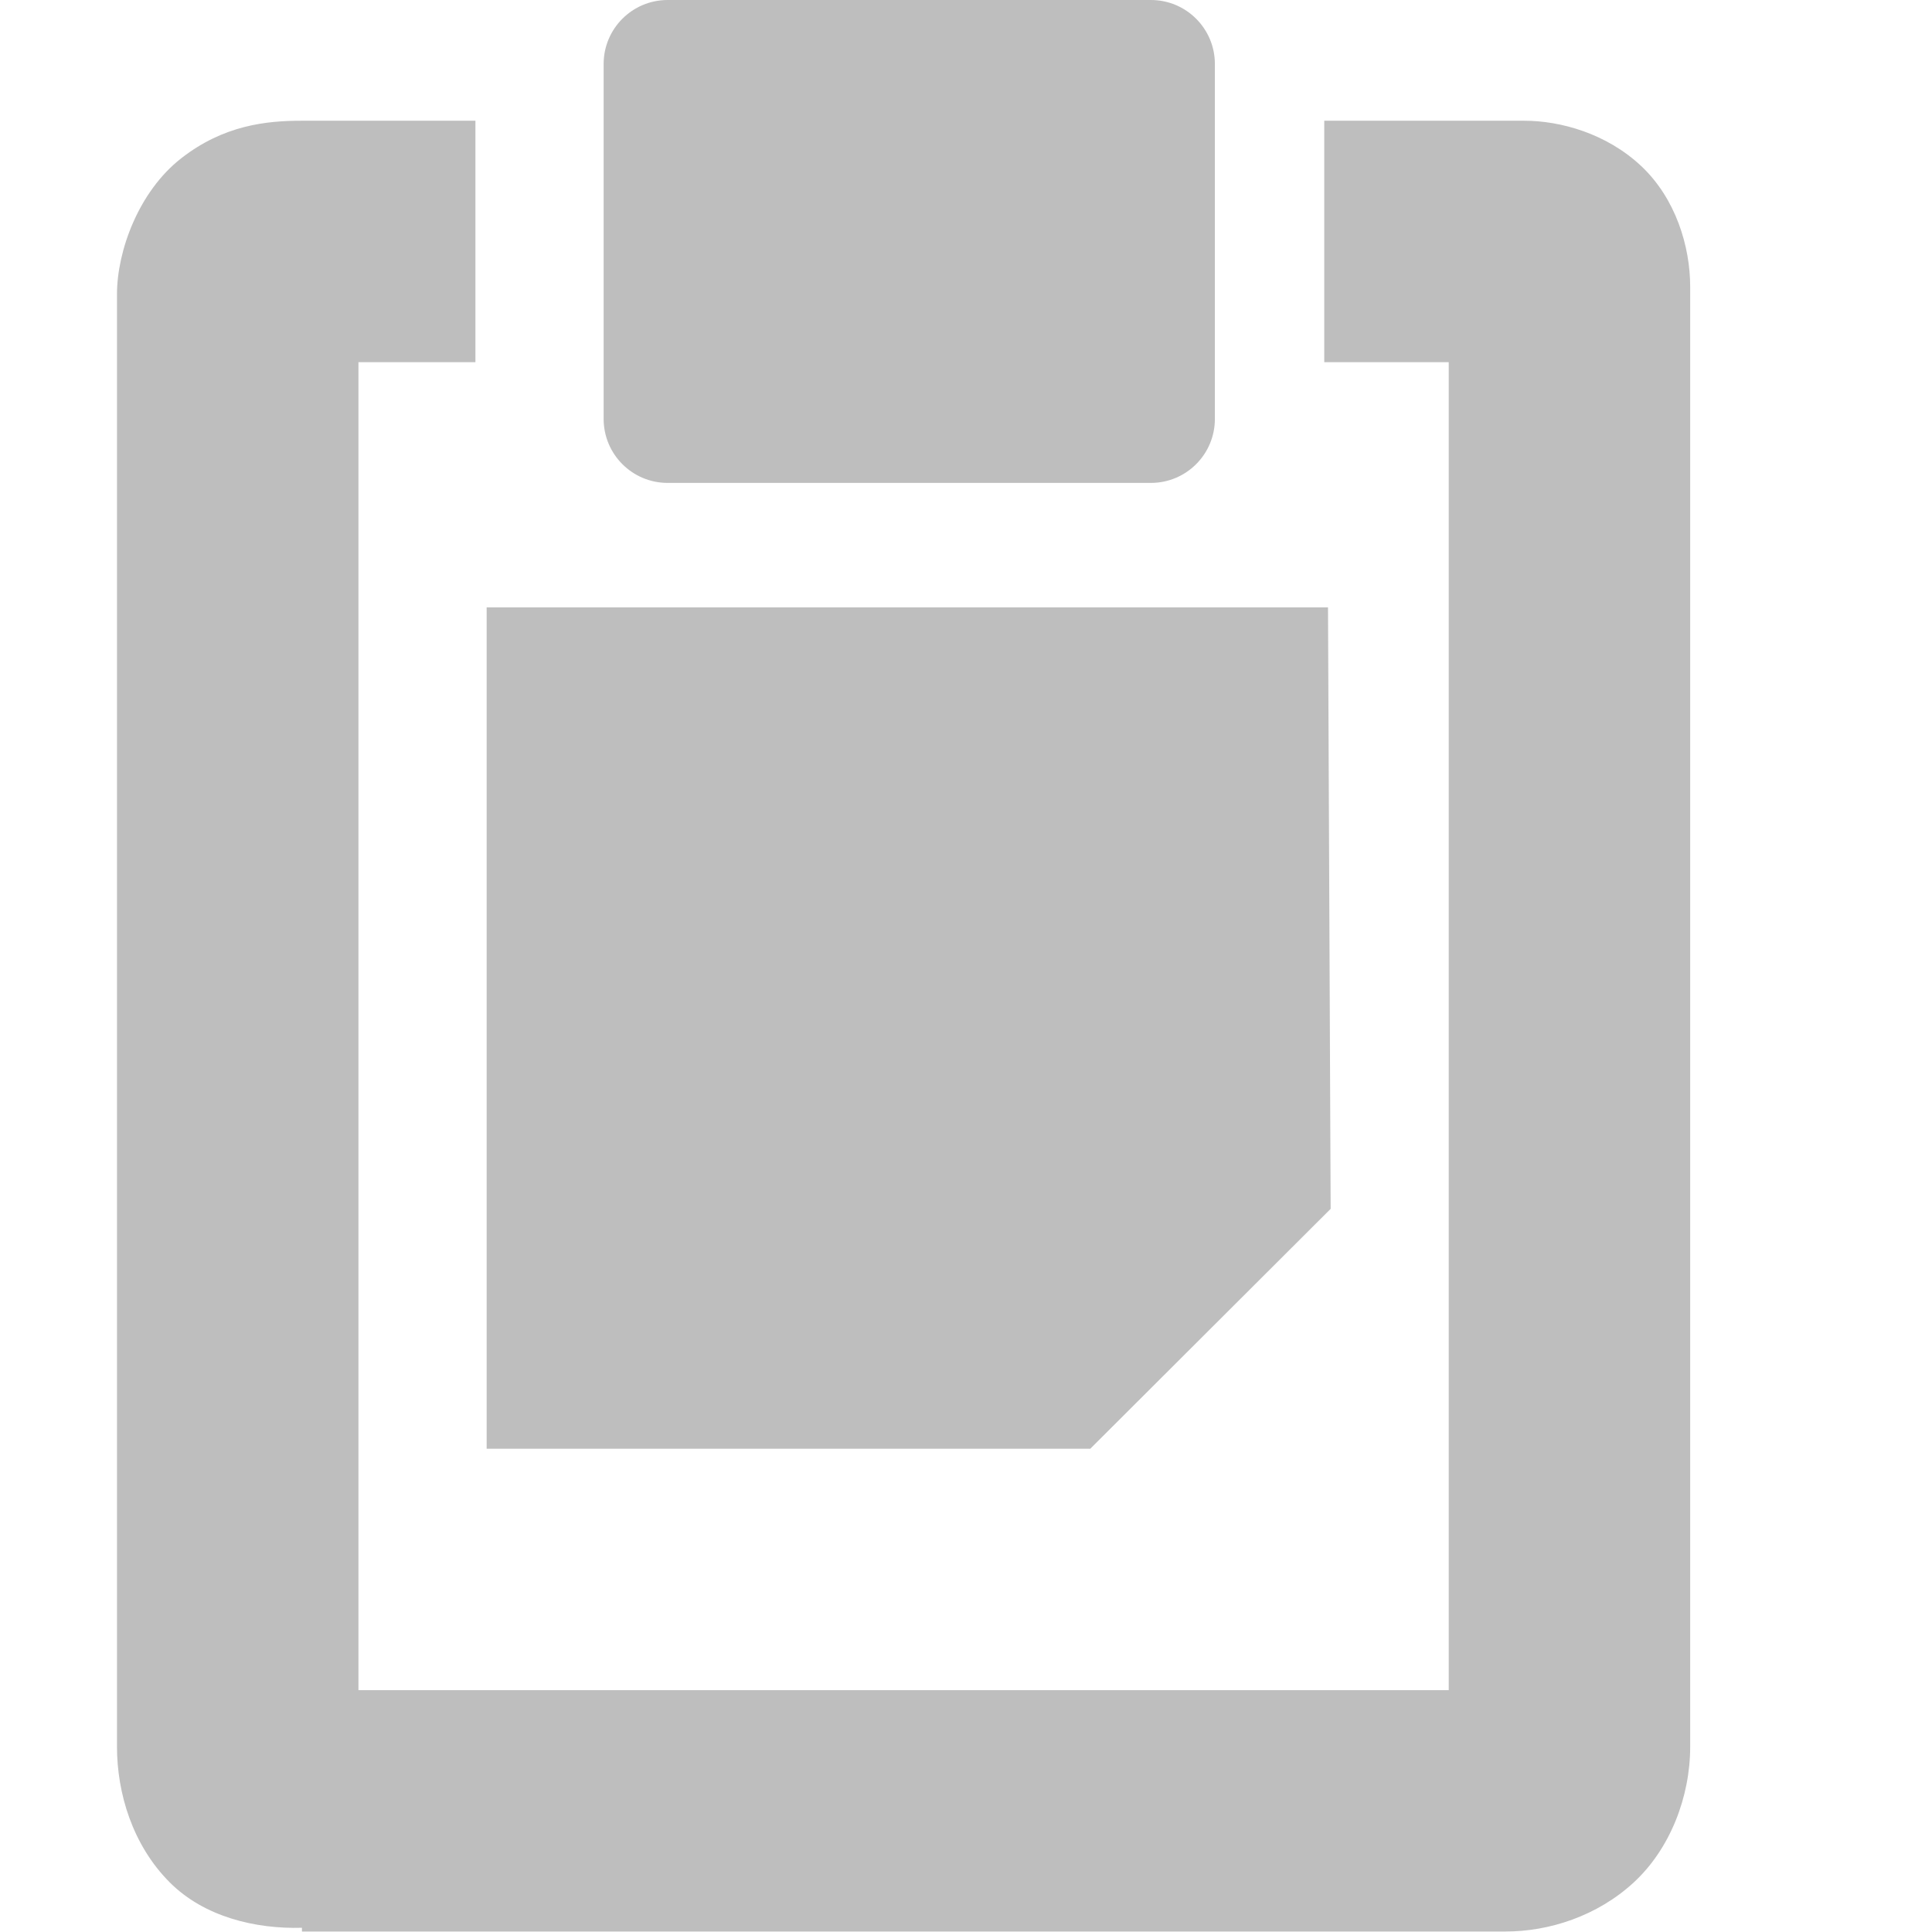
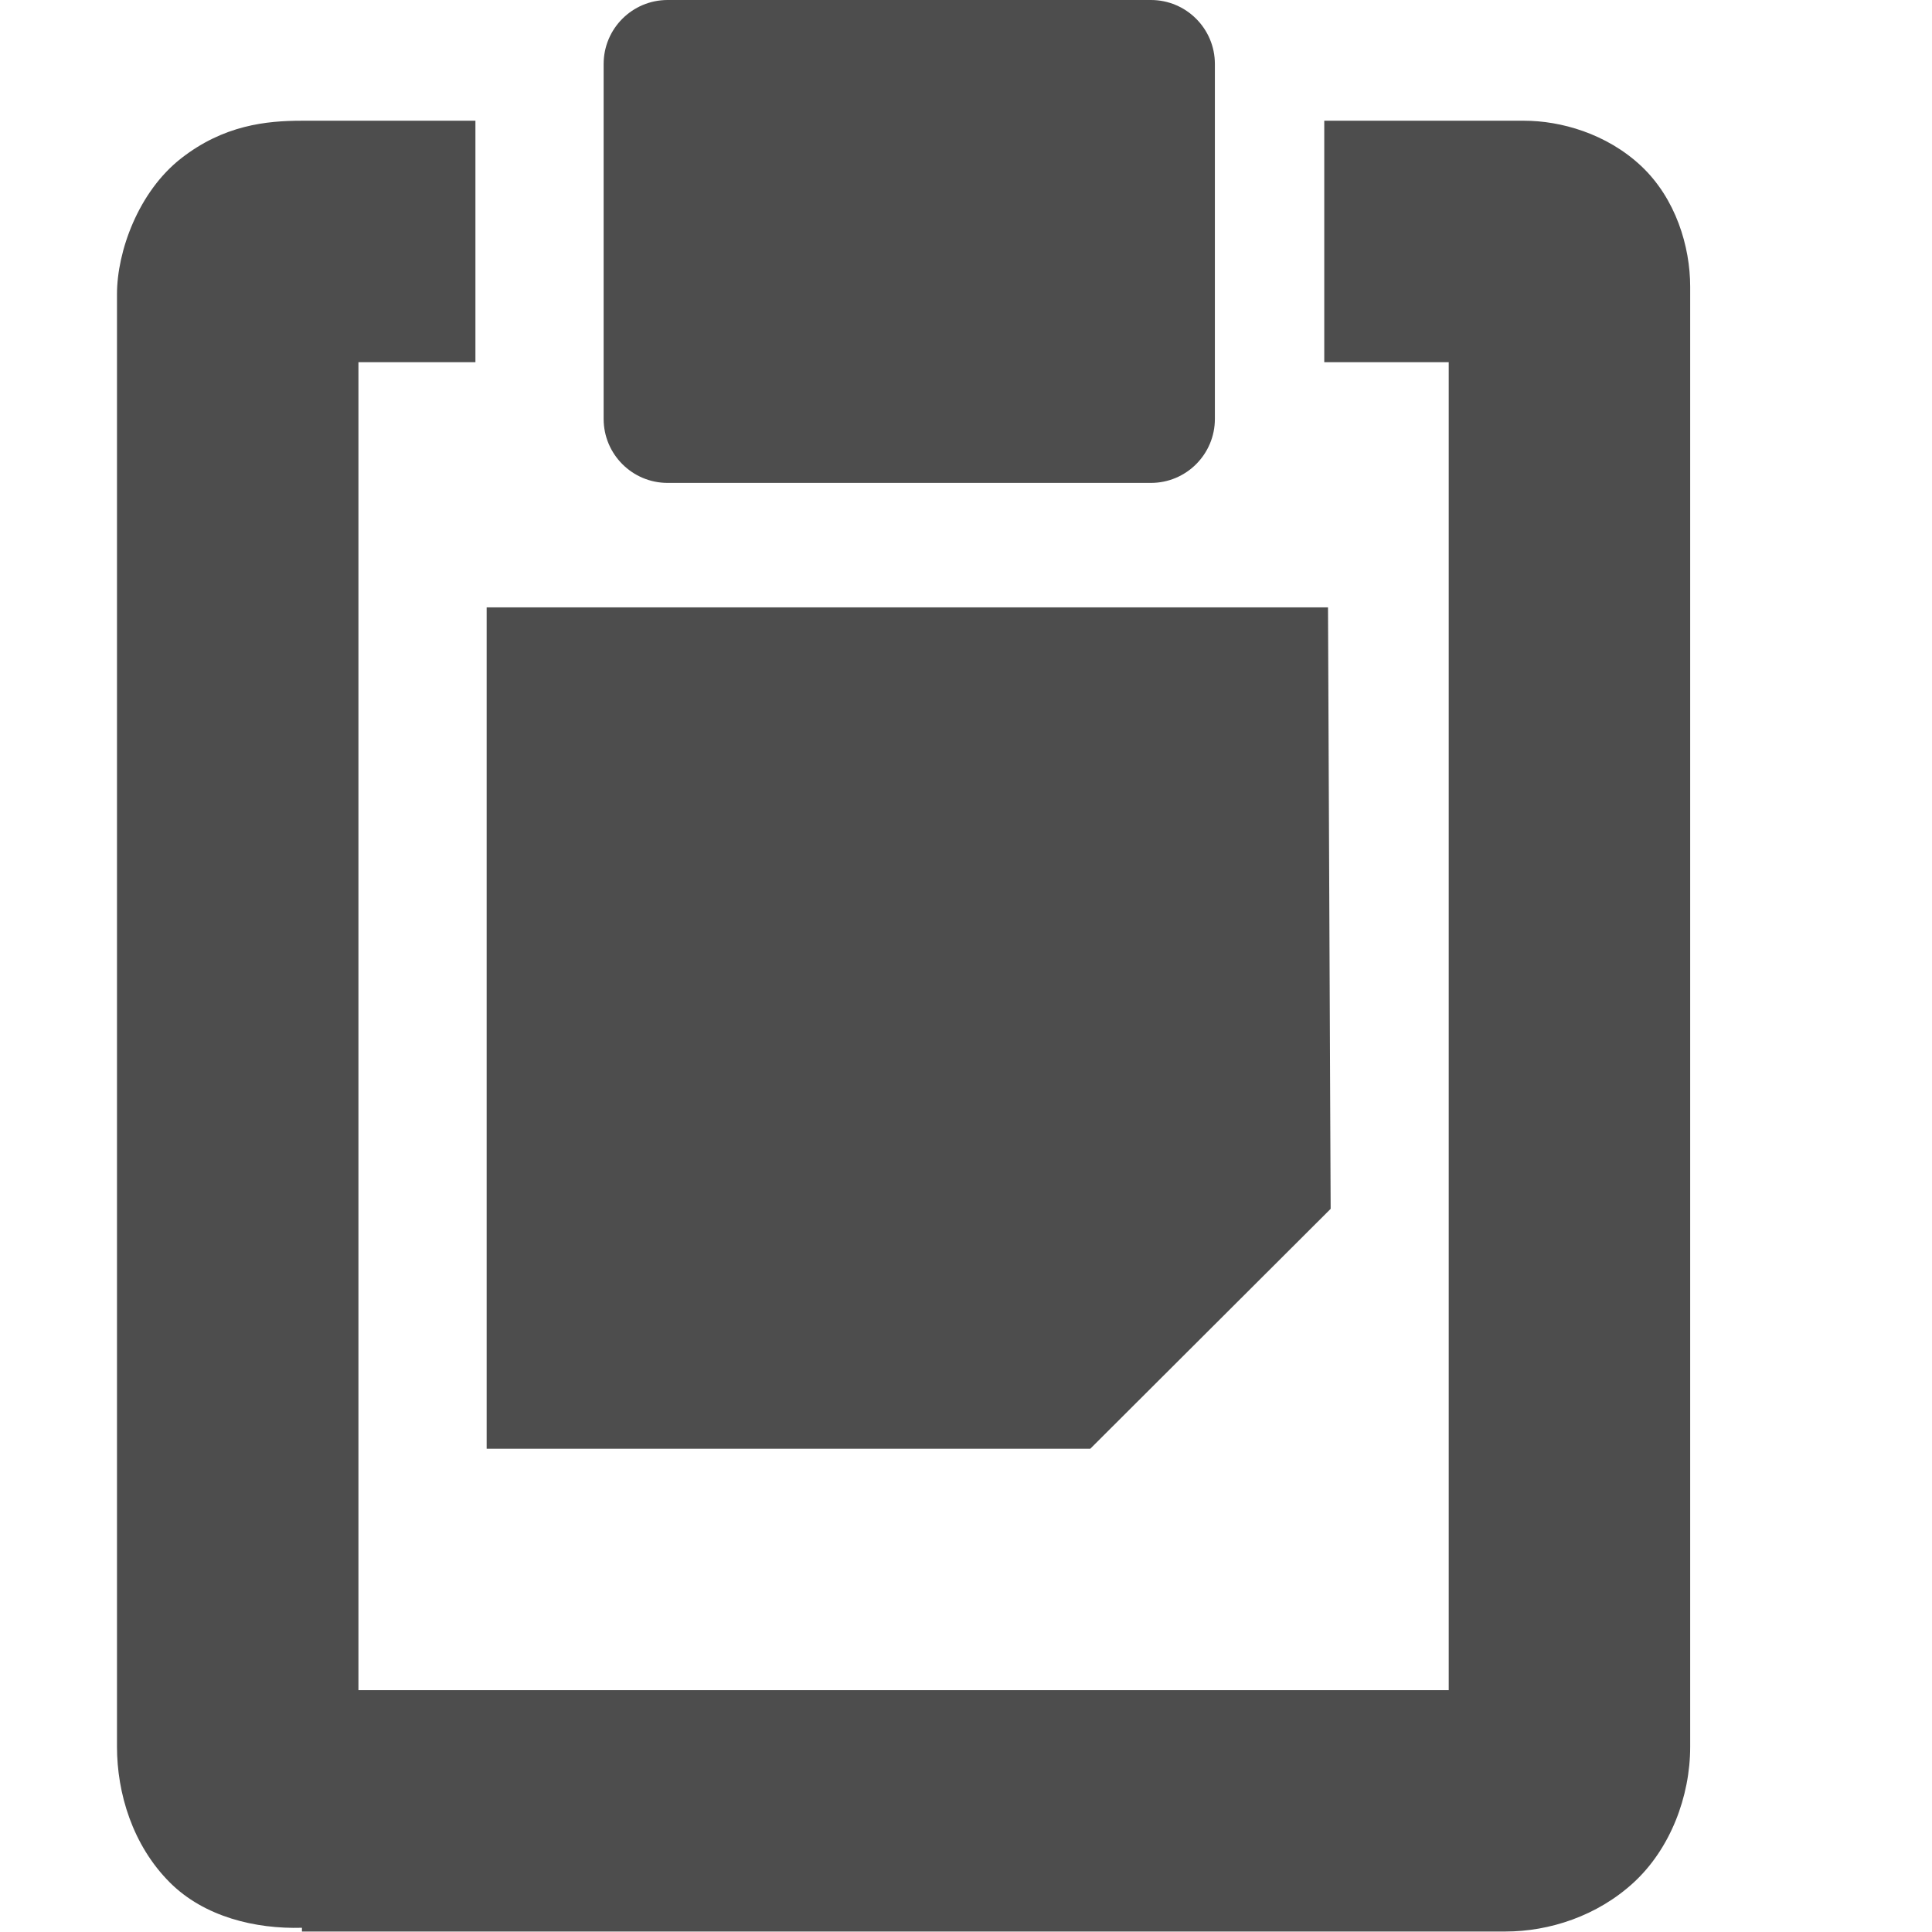
<svg xmlns="http://www.w3.org/2000/svg" id="svg7384" version="1.1" height="16.003" width="16">
  <defs id="defs7386" />
  <g transform="translate(-60,-668)" id="layer9" style="display:inline" />
  <g transform="translate(-60,-668)" id="layer10" />
  <g transform="translate(-60,-668)" id="layer11" />
  <g transform="translate(-60,-668)" id="layer12">
-     <path d="m 64.031,673.031 0,6.969 5,0 1.991,-1.987 -0.022,-4.982 -6.969,0 3e-6,-1e-5 z" id="rect4897" style="fill:#bebebe;fill-opacity:1;stroke:none" />
-     <rect x="65" y="668" id="rect4899" rx="0.53" ry="0.53" height="4" width="5.063" style="fill:#bebebe;fill-opacity:1;stroke:none" />
-     <path d="m 62.5,669 c -0.293,0 -0.647,0.036 -1,0.312 -0.353,0.276 -0.531,0.769 -0.531,1.125 l 0,12.031 c 0,0.384 0.128,0.815 0.438,1.125 0.285,0.285 0.709,0.386 1.094,0.375 l 0,0.031 0.094,0 9.875,0 c 0.363,0 0.76,-0.128 1.062,-0.406 C 73.834,683.315 74,682.883 74,682.469 L 74,670.375 c 0,-0.333 -0.119,-0.73 -0.406,-1 C 73.306,669.105 72.925,669 72.625,669 l -1.656,0 0,2 1.031,0 0,11 -9.031,0 0,-11 0.969,0 0,-2 -1.438,0 z" id="path41043" style="font-size:medium;font-style:normal;font-variant:normal;font-weight:normal;font-stretch:normal;text-indent:0;text-align:start;text-decoration:none;line-height:normal;letter-spacing:normal;word-spacing:normal;text-transform:none;direction:ltr;block-progression:tb;writing-mode:lr-tb;text-anchor:start;color:#000000;fill:#bebebe;fill-opacity:1;stroke:none;stroke-width:2;marker:none;visibility:visible;display:inline;overflow:visible;enable-background:accumulate;font-family:Bitstream Vera Sans;-inkscape-font-specification:Bitstream Vera Sans" />
+     <path d="m 64.031,673.031 0,6.969 5,0 1.991,-1.987 -0.022,-4.982 -6.969,0 3e-6,-1e-5 z" id="rect4897" style="fill:#4d4d4d;fill-opacity:1;stroke:none" />
+     <rect x="65" y="668" id="rect4899" rx="0.53" ry="0.53" height="4" width="5.063" style="fill:#4d4d4d;fill-opacity:1;stroke:none" />
+     <path d="m 62.5,669 c -0.293,0 -0.647,0.036 -1,0.312 -0.353,0.276 -0.531,0.769 -0.531,1.125 l 0,12.031 c 0,0.384 0.128,0.815 0.438,1.125 0.285,0.285 0.709,0.386 1.094,0.375 l 0,0.031 0.094,0 9.875,0 c 0.363,0 0.76,-0.128 1.062,-0.406 C 73.834,683.315 74,682.883 74,682.469 L 74,670.375 c 0,-0.333 -0.119,-0.73 -0.406,-1 C 73.306,669.105 72.925,669 72.625,669 l -1.656,0 0,2 1.031,0 0,11 -9.031,0 0,-11 0.969,0 0,-2 -1.438,0 z" id="path41043" style="font-size:medium;font-style:normal;font-variant:normal;font-weight:normal;font-stretch:normal;text-indent:0;text-align:start;text-decoration:none;line-height:normal;letter-spacing:normal;word-spacing:normal;text-transform:none;direction:ltr;block-progression:tb;writing-mode:lr-tb;text-anchor:start;color:#000000;fill:#4d4d4d;fill-opacity:1;stroke:none;stroke-width:2;marker:none;visibility:visible;display:inline;overflow:visible;enable-background:accumulate;font-family:Bitstream Vera Sans;-inkscape-font-specification:Bitstream Vera Sans" />
  </g>
  <g transform="translate(-60,-668)" id="layer13" />
  <g transform="translate(-60,-668)" id="layer14" />
  <g transform="translate(-60,-668)" id="layer15" style="display:inline" />
</svg>
